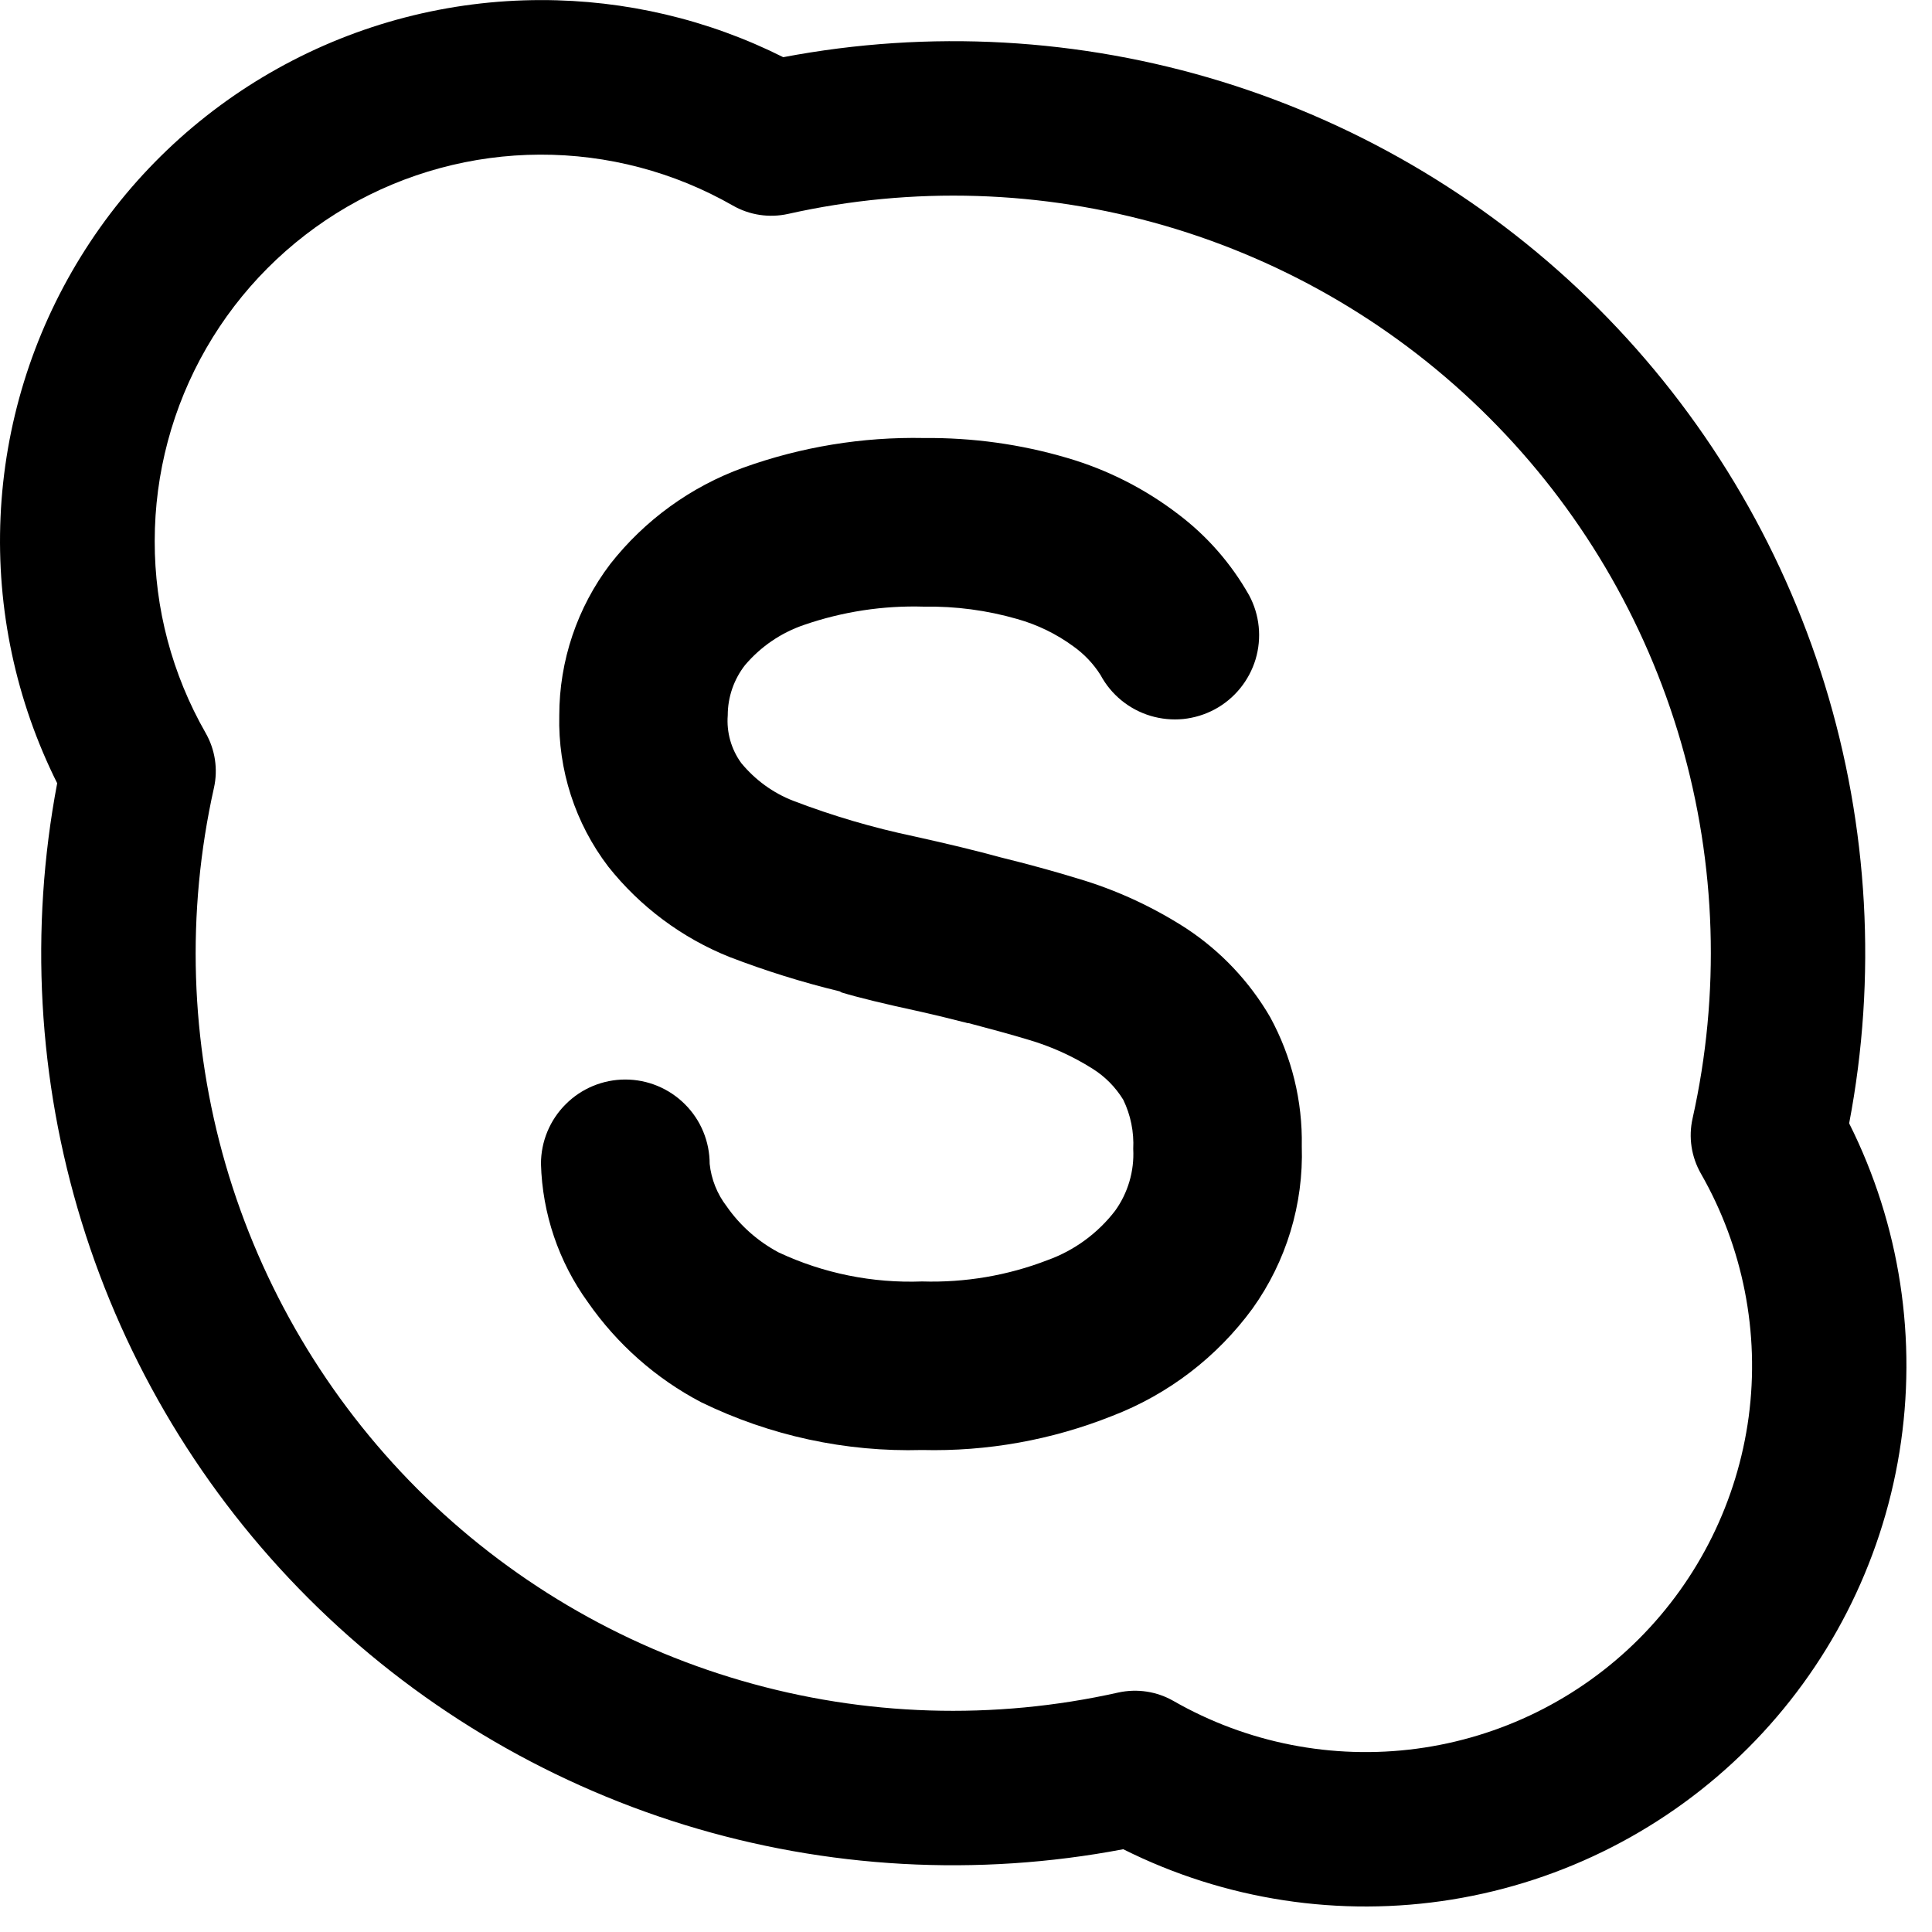
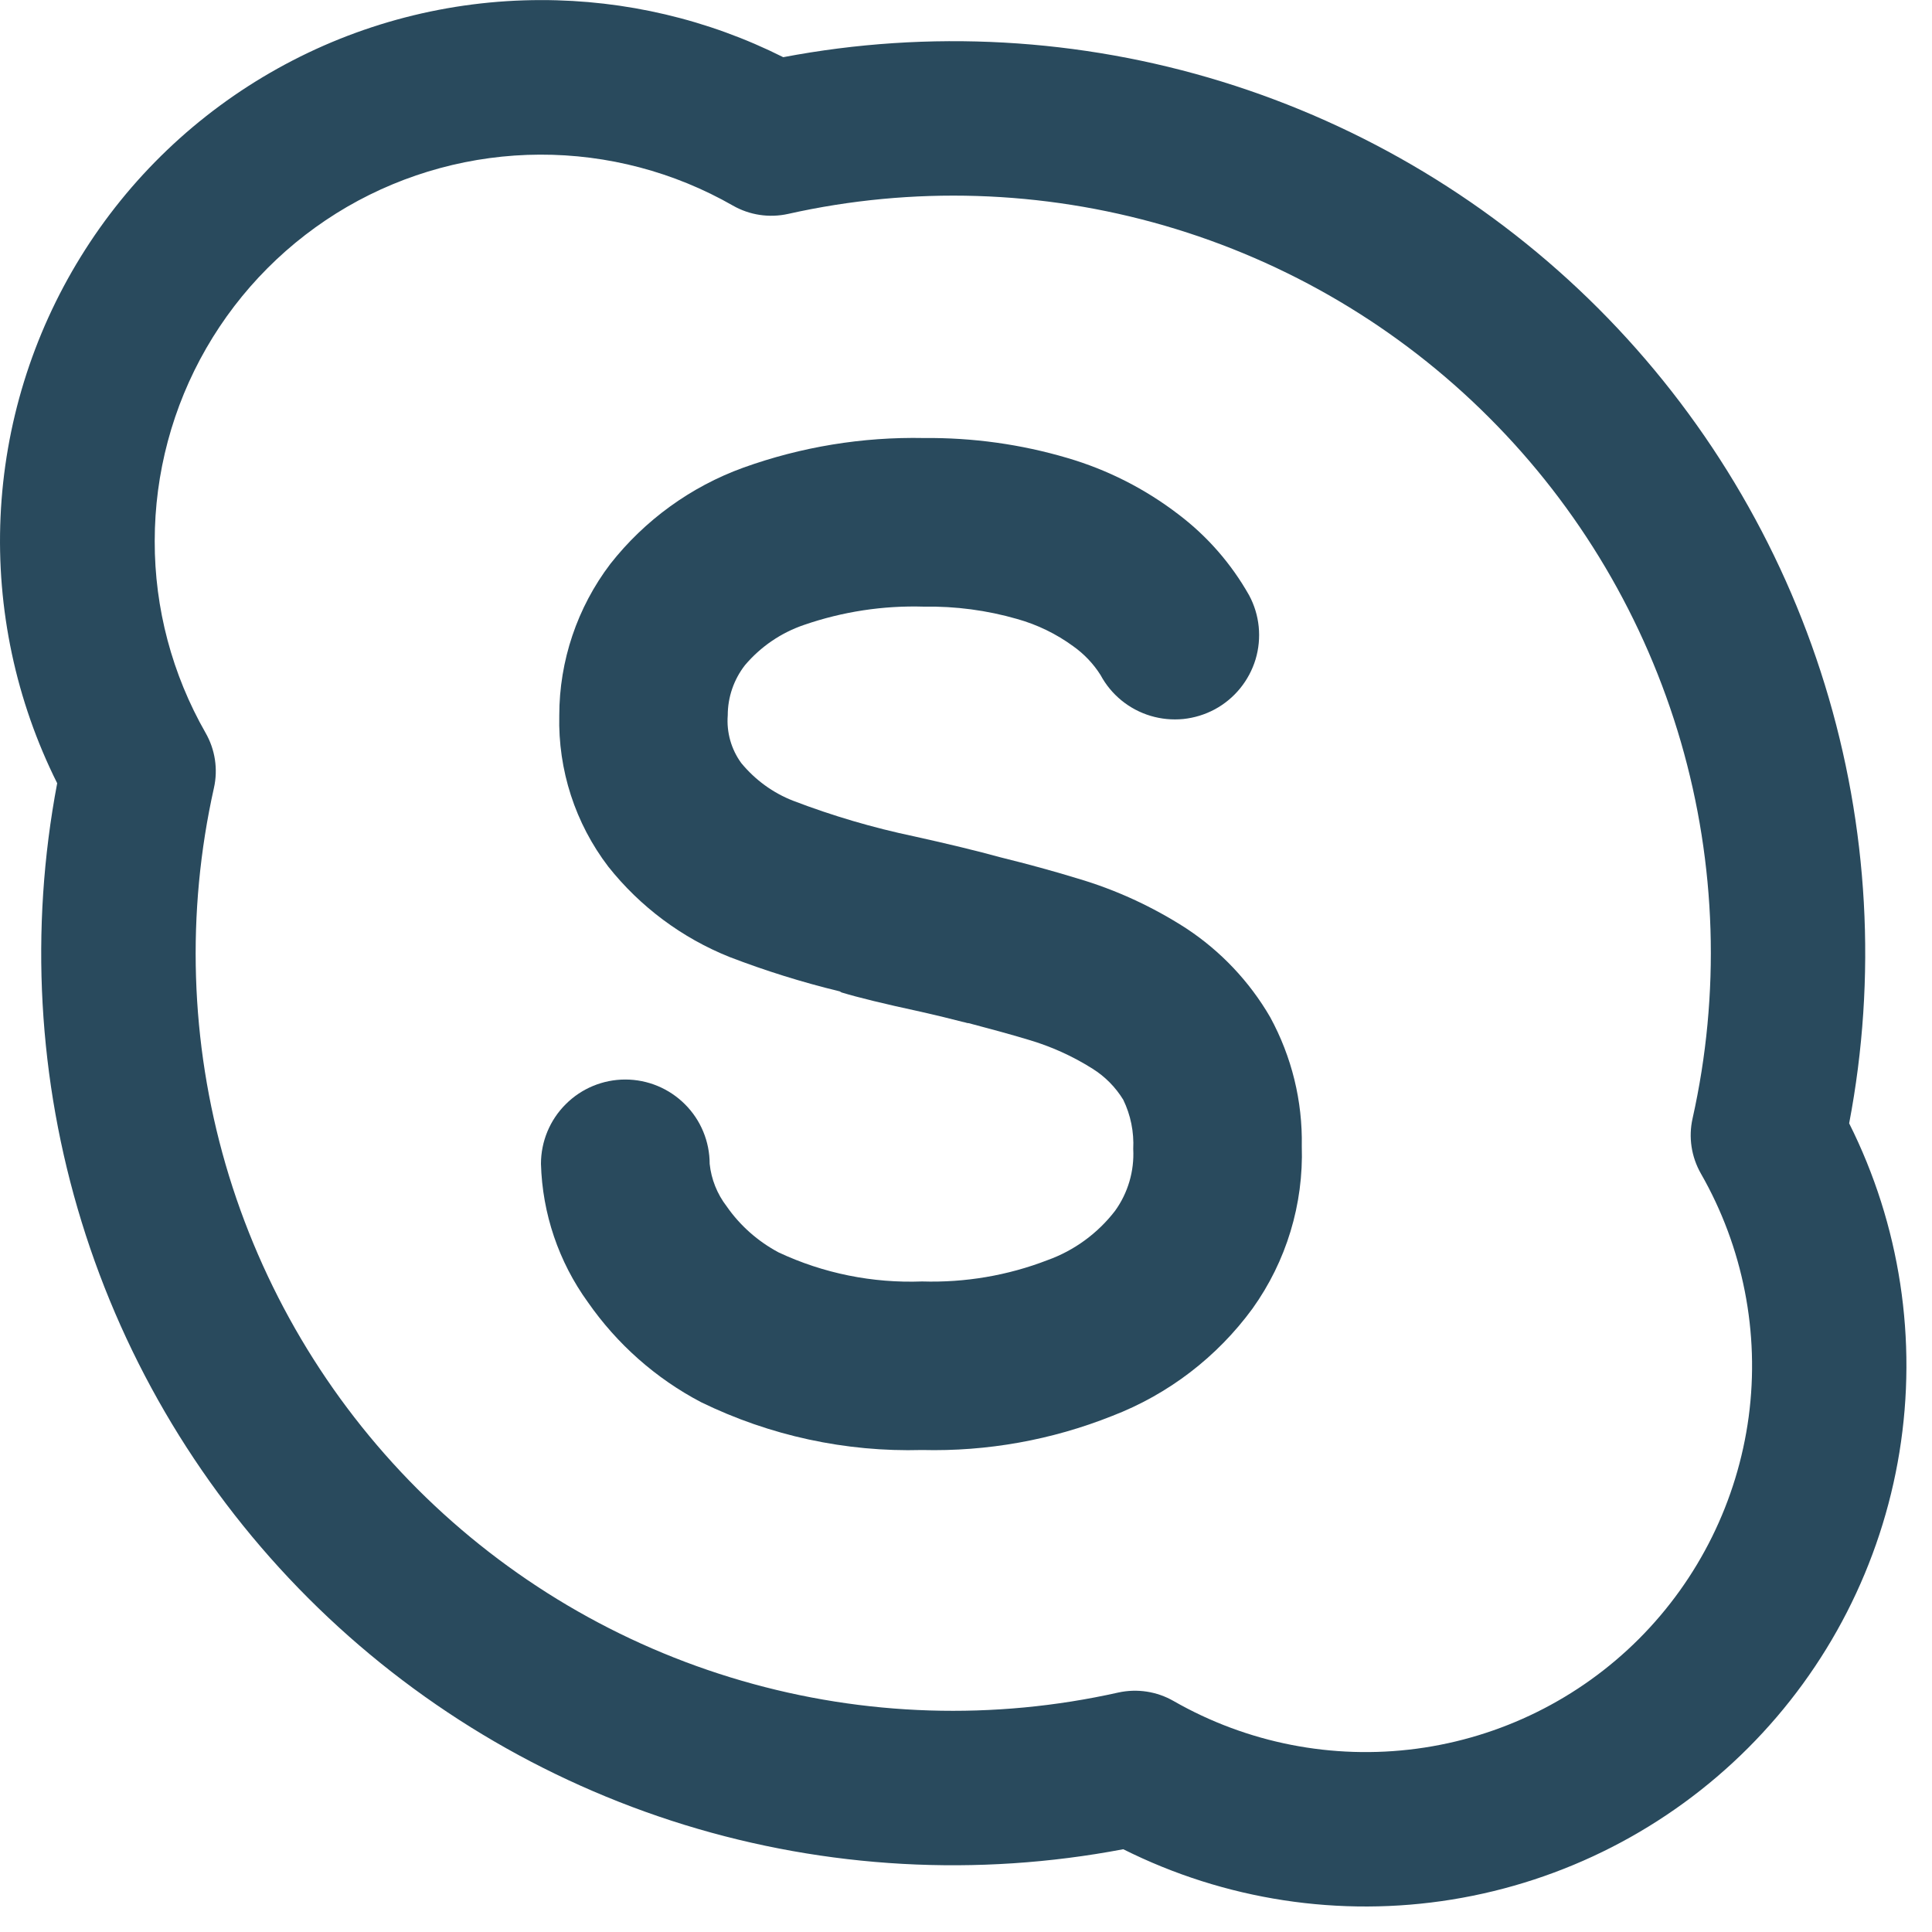
<svg xmlns="http://www.w3.org/2000/svg" width="25" height="25" viewBox="0 0 25 25" fill="none">
-   <path d="M13.939 11.366C14.437 11.512 14.912 11.731 15.348 12.012C15.795 12.306 16.168 12.7 16.436 13.162C16.715 13.674 16.856 14.248 16.845 14.831C16.869 15.582 16.645 16.321 16.208 16.932C15.749 17.56 15.118 18.043 14.392 18.322C13.61 18.634 12.773 18.784 11.932 18.763C10.942 18.791 9.961 18.578 9.071 18.144C8.486 17.837 7.984 17.392 7.607 16.85C7.229 16.328 7.018 15.704 7 15.06C7 14.771 7.115 14.493 7.32 14.289C7.524 14.084 7.802 13.969 8.091 13.969C8.381 13.969 8.658 14.084 8.863 14.289C9.068 14.493 9.183 14.771 9.183 15.06C9.204 15.26 9.28 15.45 9.403 15.61C9.576 15.859 9.807 16.063 10.075 16.206C10.655 16.478 11.292 16.606 11.932 16.582C12.486 16.599 13.038 16.506 13.555 16.306C13.901 16.182 14.205 15.959 14.429 15.668C14.596 15.436 14.679 15.154 14.664 14.868C14.675 14.648 14.631 14.429 14.535 14.231C14.435 14.068 14.3 13.931 14.139 13.83C13.88 13.666 13.6 13.54 13.307 13.454C13.067 13.382 12.807 13.311 12.536 13.24L12.516 13.238C12.497 13.232 12.477 13.227 12.457 13.223C12.277 13.176 12.096 13.133 11.915 13.092C11.433 12.988 11.099 12.906 10.889 12.842L10.876 12.834C10.873 12.832 10.869 12.83 10.865 12.828C10.381 12.711 9.905 12.562 9.439 12.383C8.823 12.136 8.283 11.733 7.871 11.214C7.443 10.653 7.22 9.963 7.237 9.258C7.237 8.551 7.469 7.862 7.897 7.298C8.343 6.73 8.939 6.298 9.617 6.052C10.367 5.782 11.16 5.652 11.957 5.668C12.584 5.662 13.209 5.748 13.811 5.926C14.331 6.078 14.819 6.326 15.249 6.656C15.623 6.939 15.932 7.294 16.163 7.702C16.3 7.956 16.33 8.255 16.247 8.532C16.163 8.809 15.973 9.042 15.719 9.179C15.592 9.247 15.454 9.289 15.312 9.304C15.169 9.318 15.025 9.304 14.888 9.263C14.611 9.18 14.378 8.99 14.241 8.735C14.149 8.589 14.028 8.462 13.887 8.362C13.668 8.202 13.423 8.083 13.163 8.01C12.771 7.897 12.364 7.843 11.956 7.85C11.429 7.834 10.904 7.914 10.405 8.086C10.108 8.187 9.845 8.366 9.641 8.606C9.496 8.791 9.417 9.021 9.417 9.256C9.4 9.476 9.462 9.696 9.592 9.874C9.771 10.091 10.001 10.26 10.264 10.362C10.773 10.557 11.297 10.711 11.831 10.823C12.279 10.922 12.64 11.01 12.947 11.094C13.295 11.18 13.633 11.272 13.939 11.366Z" fill="black" />
-   <path fill-rule="evenodd" clip-rule="evenodd" d="M7.002 0.001C5.808 0.001 4.634 0.306 3.592 0.887C2.549 1.468 1.672 2.306 1.045 3.322C0.418 4.337 0.06 5.496 0.007 6.689C-0.046 7.881 0.206 9.067 0.74 10.135C0.382 12.024 0.49 13.973 1.056 15.811C1.622 17.649 2.629 19.32 3.989 20.68C5.349 22.04 7.021 23.047 8.859 23.614C10.697 24.18 12.646 24.288 14.535 23.929C15.849 24.587 17.338 24.815 18.788 24.58C20.239 24.345 21.58 23.659 22.619 22.62C23.658 21.581 24.344 20.24 24.579 18.789C24.814 17.338 24.587 15.85 23.928 14.536C24.288 12.647 24.179 10.698 23.613 8.86C23.047 7.022 22.04 5.35 20.681 3.99C19.321 2.63 17.649 1.623 15.811 1.056C13.973 0.49 12.025 0.381 10.135 0.74C9.163 0.252 8.09 0 7.002 0.001ZM2.002 7.001C2.002 6.125 2.232 5.265 2.669 4.506C3.106 3.747 3.735 3.116 4.492 2.676C5.25 2.237 6.11 2.004 6.986 2.001C7.861 1.998 8.723 2.225 9.483 2.66C9.7 2.784 9.954 2.822 10.198 2.768C11.809 2.407 13.485 2.46 15.071 2.92C16.657 3.381 18.101 4.234 19.268 5.402C20.436 6.569 21.289 8.013 21.75 9.599C22.21 11.184 22.262 12.861 21.902 14.472C21.847 14.715 21.886 14.97 22.01 15.187C22.555 16.139 22.773 17.245 22.628 18.333C22.482 19.421 21.983 20.431 21.207 21.208C20.431 21.984 19.42 22.483 18.332 22.628C17.244 22.773 16.138 22.556 15.186 22.011C14.97 21.887 14.716 21.848 14.472 21.901C12.861 22.262 11.185 22.21 9.599 21.749C8.013 21.289 6.57 20.435 5.402 19.268C4.235 18.1 3.381 16.656 2.92 15.071C2.46 13.485 2.408 11.809 2.768 10.197C2.823 9.954 2.784 9.699 2.66 9.483C2.228 8.727 2 7.872 2.002 7.001Z" fill="black" />
+   <path d="M13.939 11.366C14.437 11.512 14.912 11.731 15.348 12.012C15.795 12.306 16.168 12.7 16.436 13.162C16.715 13.674 16.856 14.248 16.845 14.831C16.869 15.582 16.645 16.321 16.208 16.932C15.749 17.56 15.118 18.043 14.392 18.322C13.61 18.634 12.773 18.784 11.932 18.763C10.942 18.791 9.961 18.578 9.071 18.144C8.486 17.837 7.984 17.392 7.607 16.85C7.229 16.328 7.018 15.704 7 15.06C7 14.771 7.115 14.493 7.32 14.289C7.524 14.084 7.802 13.969 8.091 13.969C8.381 13.969 8.658 14.084 8.863 14.289C9.068 14.493 9.183 14.771 9.183 15.06C9.204 15.26 9.28 15.45 9.403 15.61C9.576 15.859 9.807 16.063 10.075 16.206C10.655 16.478 11.292 16.606 11.932 16.582C12.486 16.599 13.038 16.506 13.555 16.306C13.901 16.182 14.205 15.959 14.429 15.668C14.596 15.436 14.679 15.154 14.664 14.868C14.675 14.648 14.631 14.429 14.535 14.231C14.435 14.068 14.3 13.931 14.139 13.83C13.88 13.666 13.6 13.54 13.307 13.454C13.067 13.382 12.807 13.311 12.536 13.24L12.516 13.238C12.497 13.232 12.477 13.227 12.457 13.223C12.277 13.176 12.096 13.133 11.915 13.092C11.433 12.988 11.099 12.906 10.889 12.842L10.876 12.834C10.873 12.832 10.869 12.83 10.865 12.828C10.381 12.711 9.905 12.562 9.439 12.383C8.823 12.136 8.283 11.733 7.871 11.214C7.443 10.653 7.22 9.963 7.237 9.258C7.237 8.551 7.469 7.862 7.897 7.298C8.343 6.73 8.939 6.298 9.617 6.052C10.367 5.782 11.16 5.652 11.957 5.668C12.584 5.662 13.209 5.748 13.811 5.926C14.331 6.078 14.819 6.326 15.249 6.656C15.623 6.939 15.932 7.294 16.163 7.702C16.3 7.956 16.33 8.255 16.247 8.532C16.163 8.809 15.973 9.042 15.719 9.179C15.592 9.247 15.454 9.289 15.312 9.304C15.169 9.318 15.025 9.304 14.888 9.263C14.611 9.18 14.378 8.99 14.241 8.735C14.149 8.589 14.028 8.462 13.887 8.362C13.668 8.202 13.423 8.083 13.163 8.01C12.771 7.897 12.364 7.843 11.956 7.85C11.429 7.834 10.904 7.914 10.405 8.086C10.108 8.187 9.845 8.366 9.641 8.606C9.496 8.791 9.417 9.021 9.417 9.256C9.4 9.476 9.462 9.696 9.592 9.874C9.771 10.091 10.001 10.26 10.264 10.362C10.773 10.557 11.297 10.711 11.831 10.823C12.279 10.922 12.64 11.01 12.947 11.094C13.295 11.18 13.633 11.272 13.939 11.366Z" fill="#294A5D" />
+   <path fill-rule="evenodd" clip-rule="evenodd" d="M7.002 0.001C5.808 0.001 4.634 0.306 3.592 0.887C2.549 1.468 1.672 2.306 1.045 3.322C0.418 4.337 0.06 5.496 0.007 6.689C-0.046 7.881 0.206 9.067 0.74 10.135C0.382 12.024 0.49 13.973 1.056 15.811C1.622 17.649 2.629 19.32 3.989 20.68C5.349 22.04 7.021 23.047 8.859 23.614C10.697 24.18 12.646 24.288 14.535 23.929C15.849 24.587 17.338 24.815 18.788 24.58C20.239 24.345 21.58 23.659 22.619 22.62C23.658 21.581 24.344 20.24 24.579 18.789C24.814 17.338 24.587 15.85 23.928 14.536C24.288 12.647 24.179 10.698 23.613 8.86C23.047 7.022 22.04 5.35 20.681 3.99C19.321 2.63 17.649 1.623 15.811 1.056C13.973 0.49 12.025 0.381 10.135 0.74C9.163 0.252 8.09 0 7.002 0.001ZM2.002 7.001C2.002 6.125 2.232 5.265 2.669 4.506C3.106 3.747 3.735 3.116 4.492 2.676C5.25 2.237 6.11 2.004 6.986 2.001C7.861 1.998 8.723 2.225 9.483 2.66C9.7 2.784 9.954 2.822 10.198 2.768C11.809 2.407 13.485 2.46 15.071 2.92C16.657 3.381 18.101 4.234 19.268 5.402C20.436 6.569 21.289 8.013 21.75 9.599C22.21 11.184 22.262 12.861 21.902 14.472C21.847 14.715 21.886 14.97 22.01 15.187C22.555 16.139 22.773 17.245 22.628 18.333C22.482 19.421 21.983 20.431 21.207 21.208C20.431 21.984 19.42 22.483 18.332 22.628C17.244 22.773 16.138 22.556 15.186 22.011C14.97 21.887 14.716 21.848 14.472 21.901C12.861 22.262 11.185 22.21 9.599 21.749C8.013 21.289 6.57 20.435 5.402 19.268C4.235 18.1 3.381 16.656 2.92 15.071C2.46 13.485 2.408 11.809 2.768 10.197C2.823 9.954 2.784 9.699 2.66 9.483C2.228 8.727 2 7.872 2.002 7.001Z" fill="#294A5D" />
</svg>
